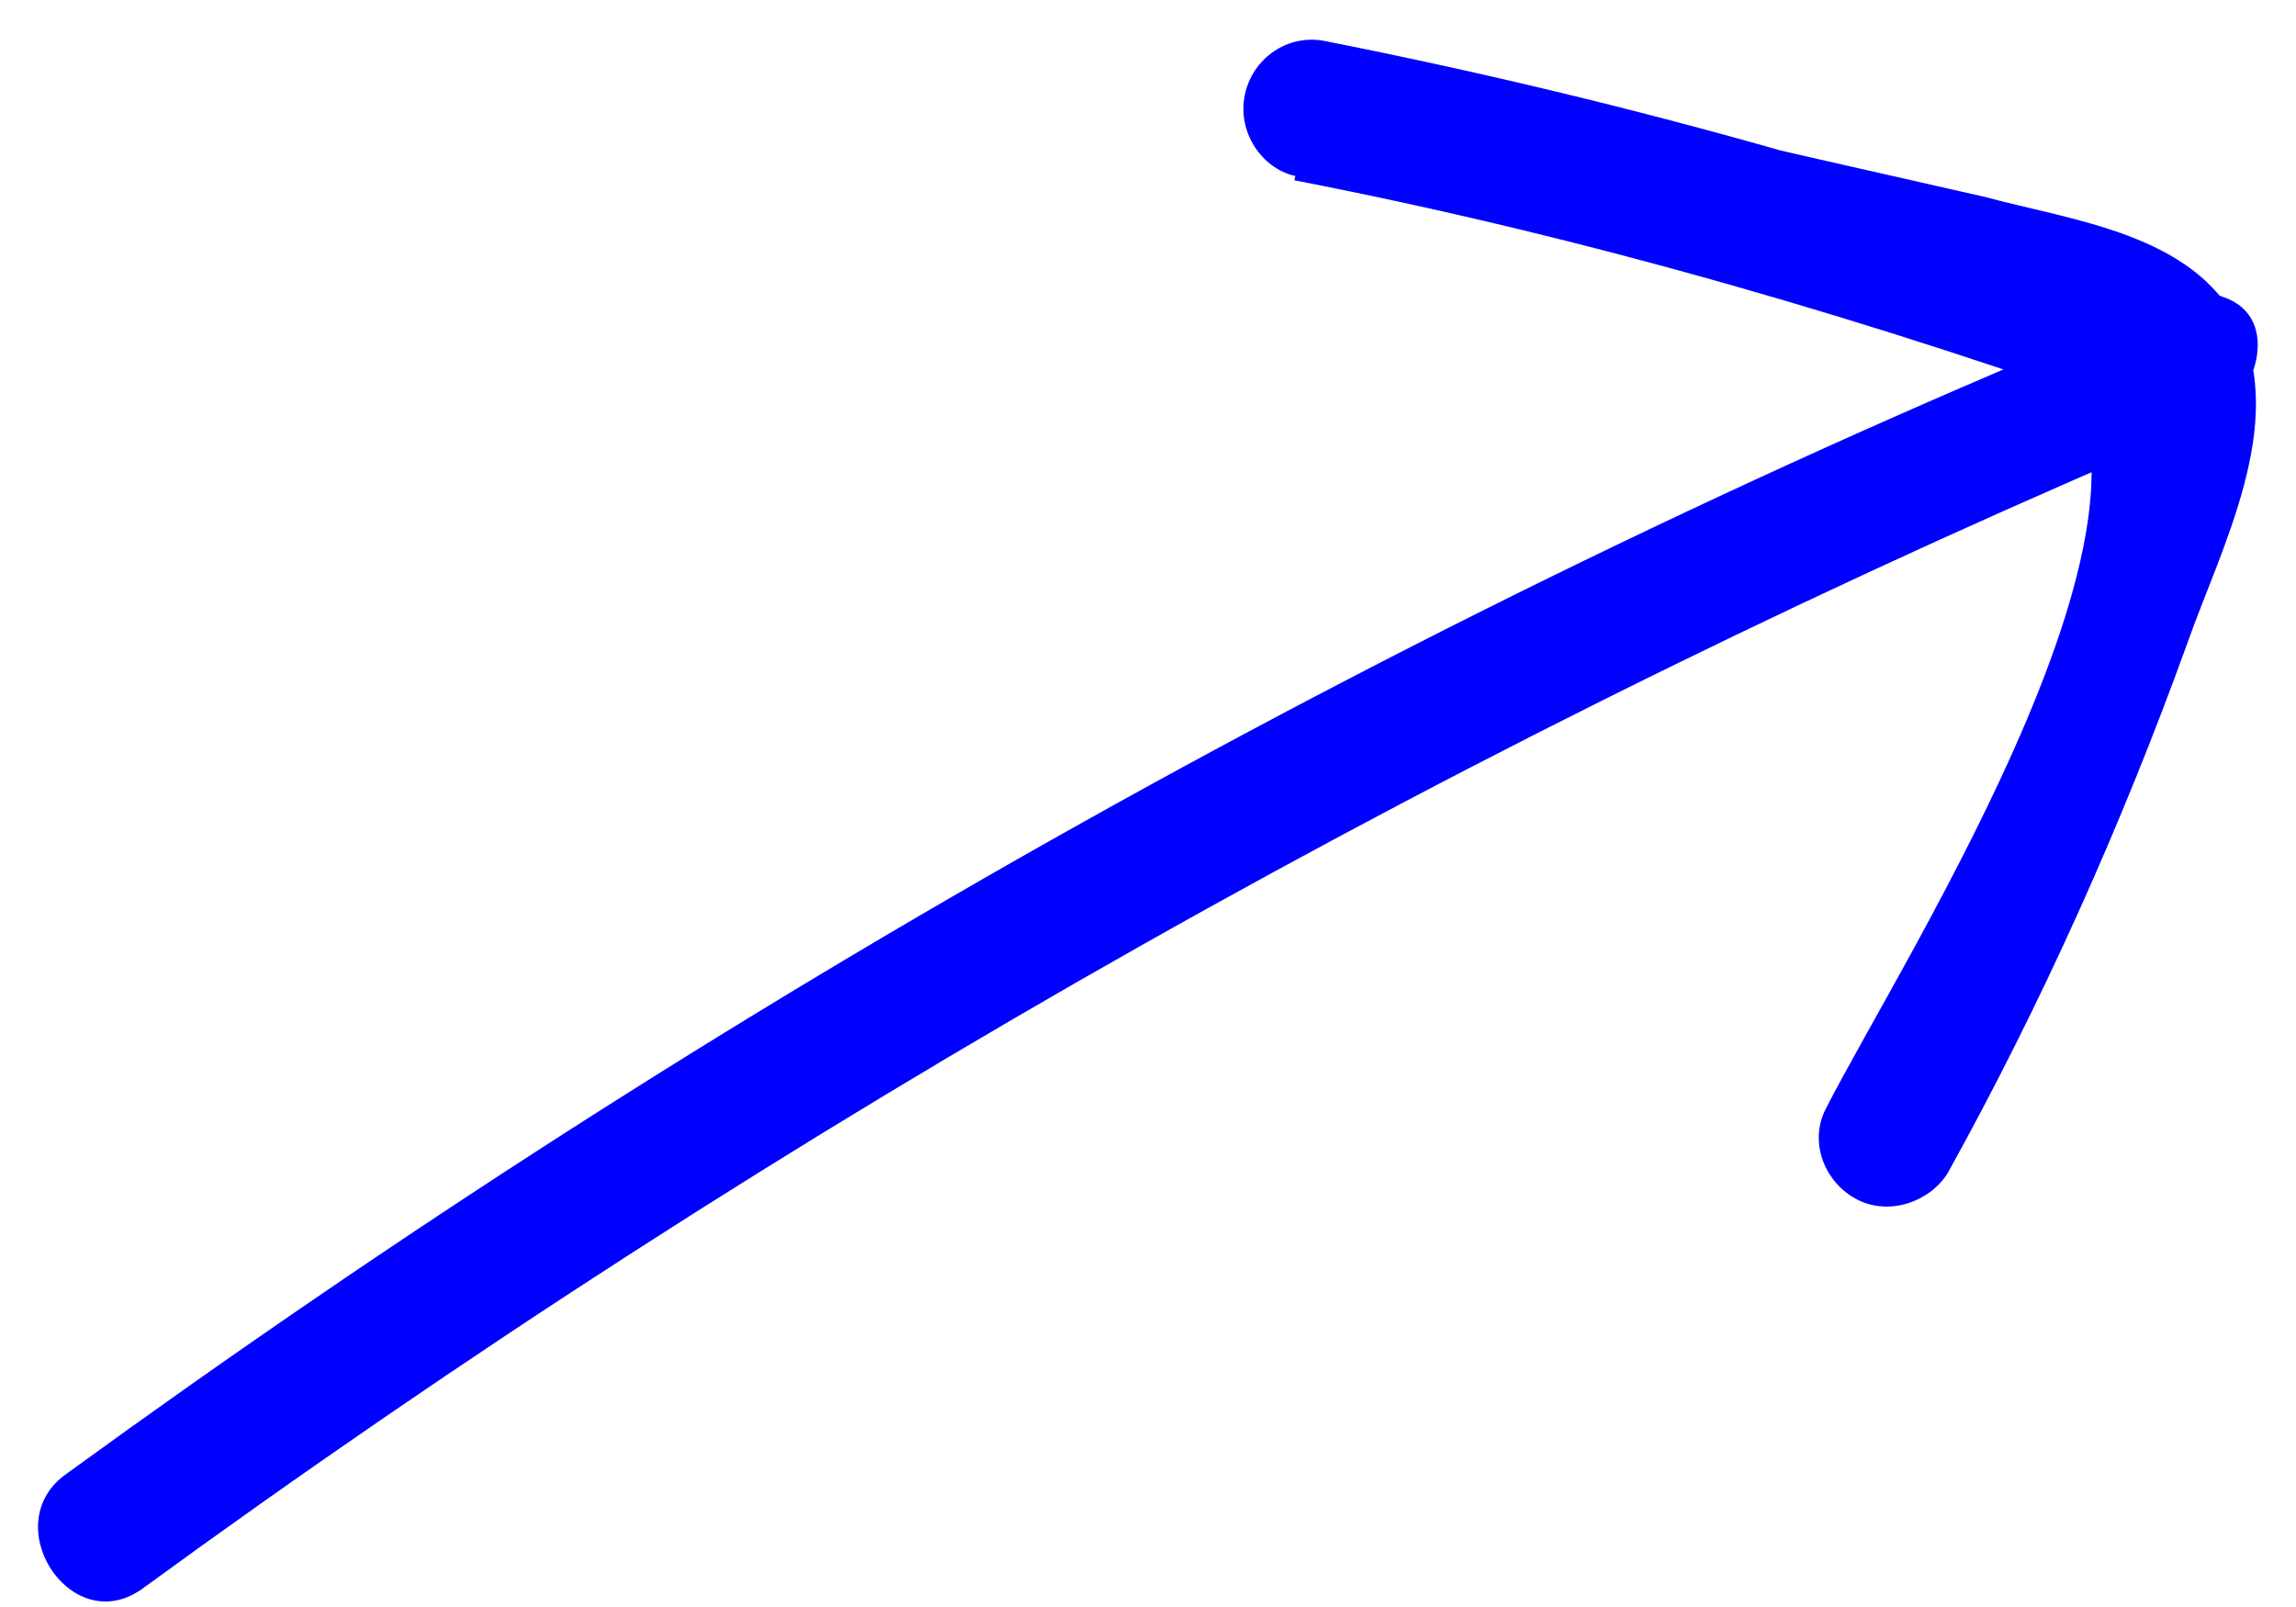
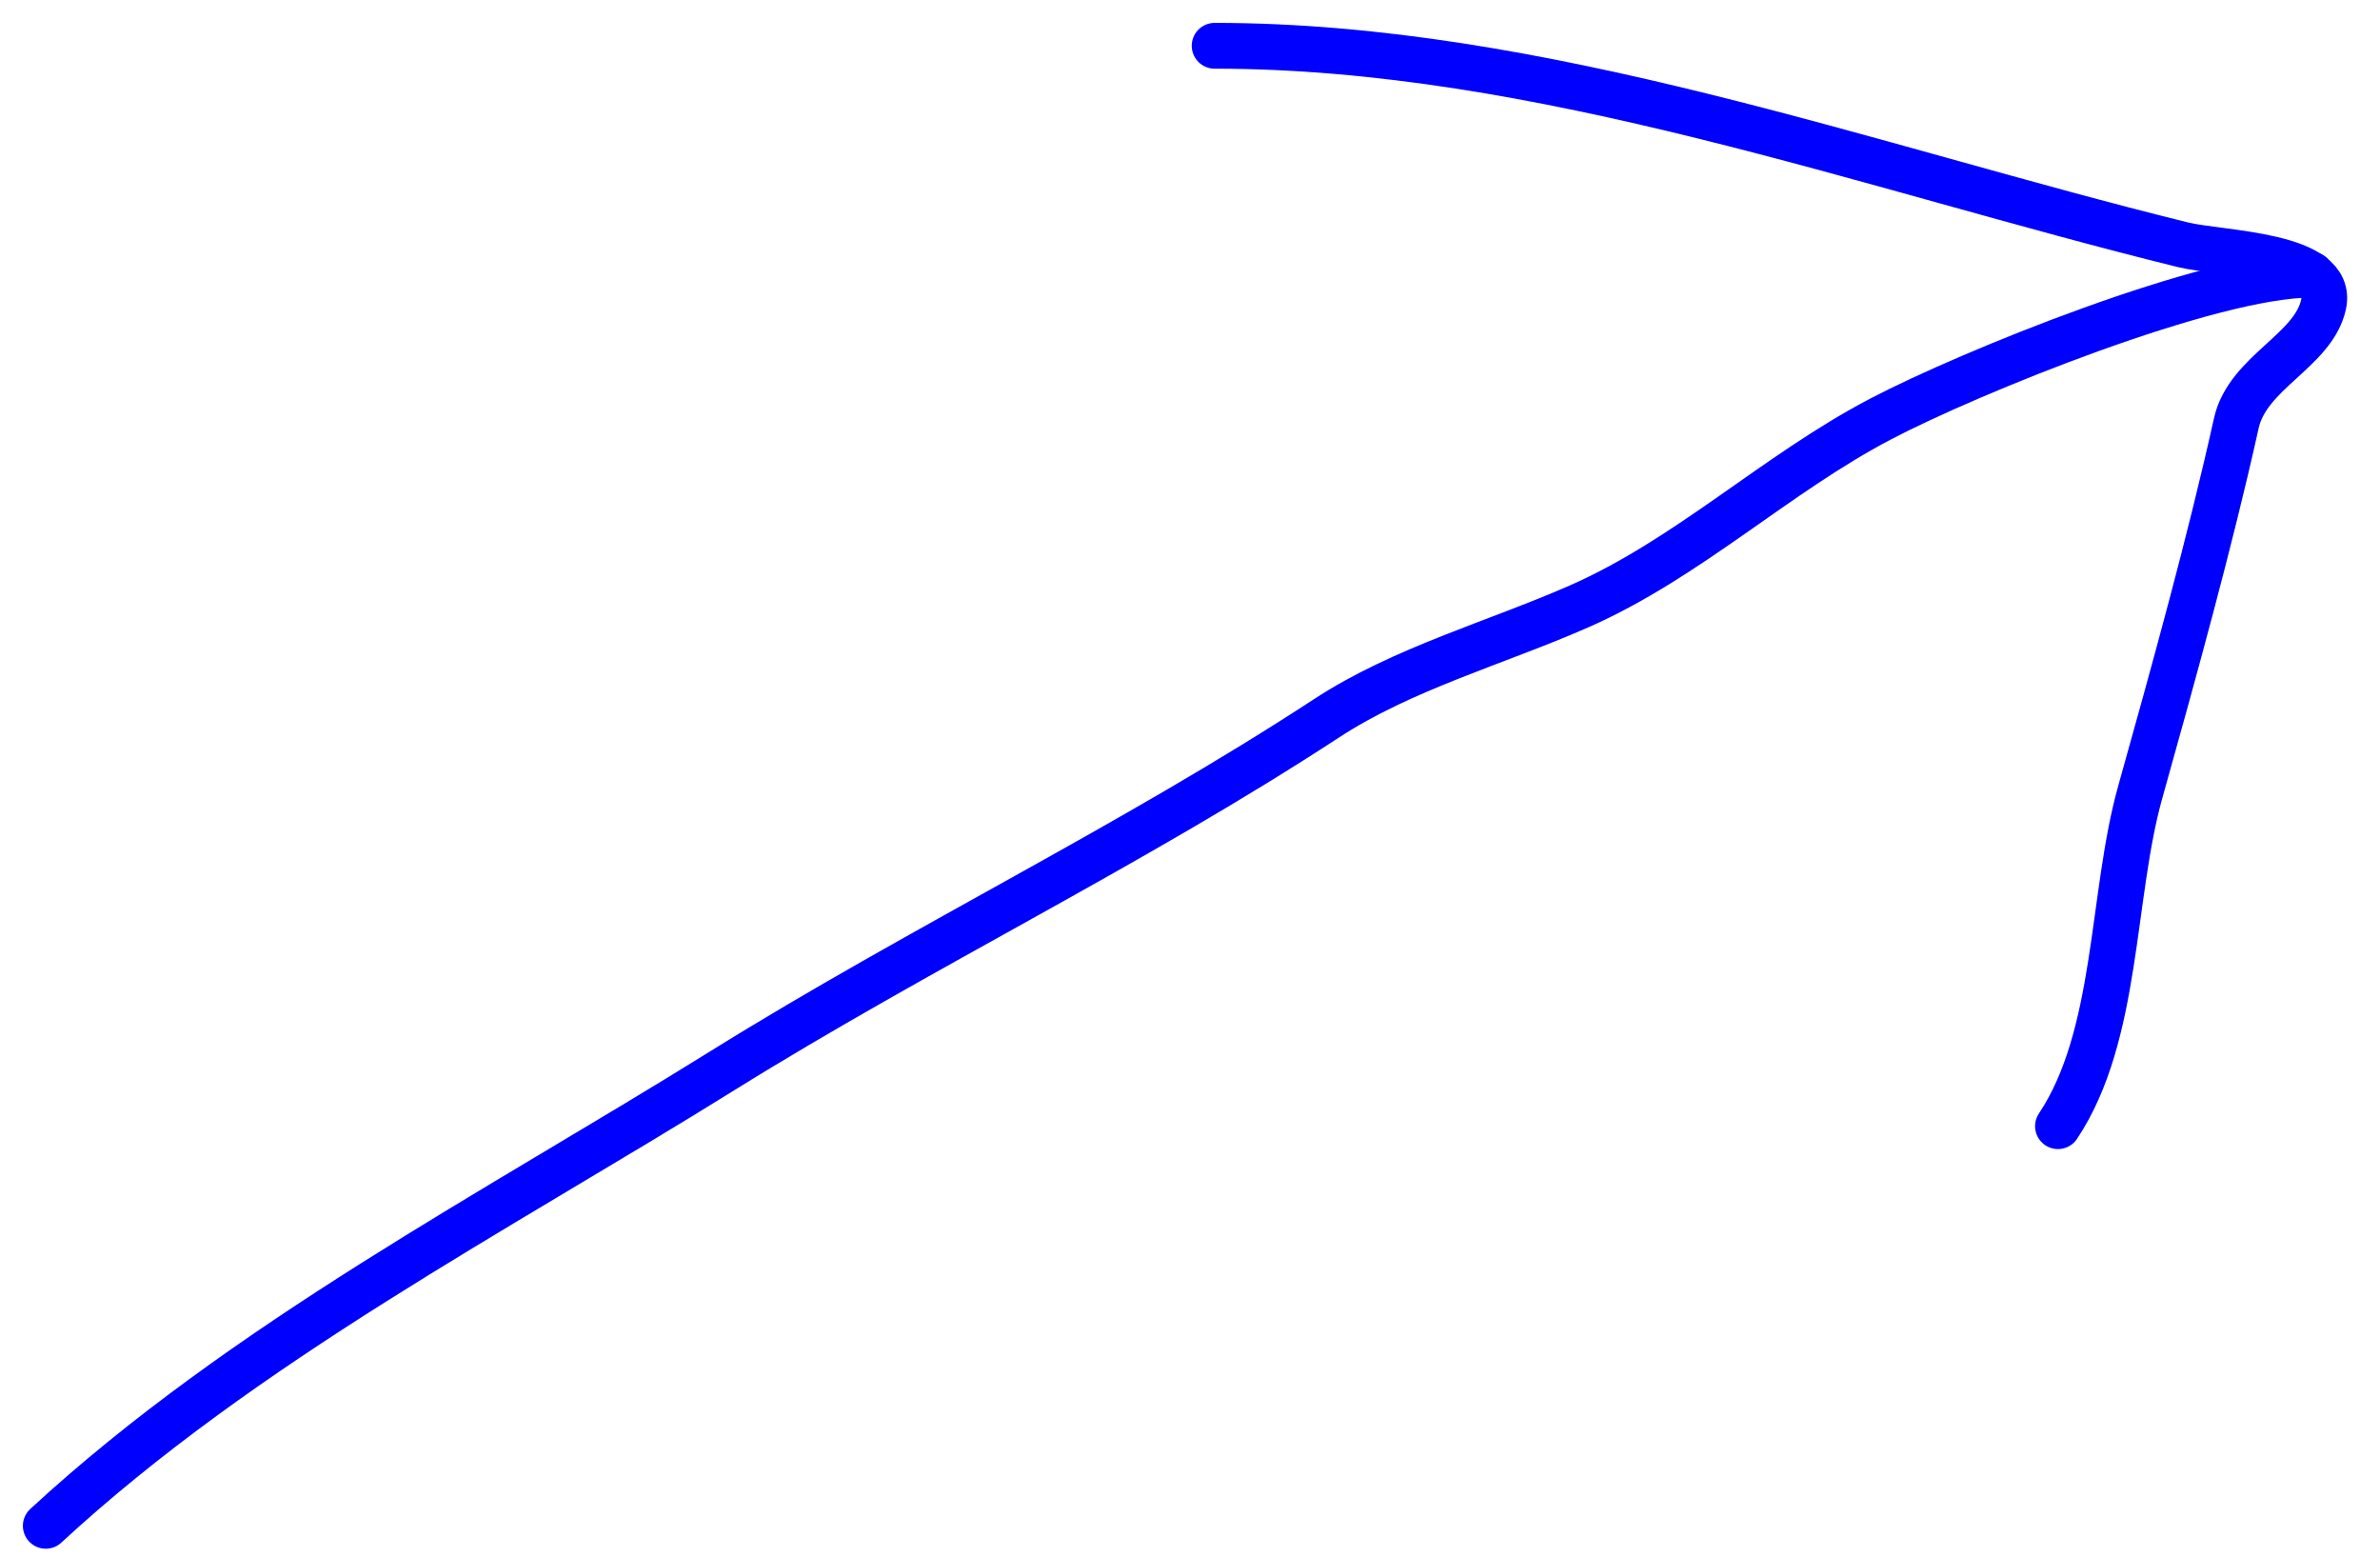
- <svg xmlns="http://www.w3.org/2000/svg" width="50" height="35" viewBox="0 0 50 35" fill="none">
-   <path d="M3.071 34.623C17.05 24.419 32.199 15.867 48.129 9.183C49.111 8.741 49.734 6.912 48.414 6.468C42.005 4.039 35.521 2.213 28.859 0.895C28.052 0.729 27.273 1.263 27.108 2.071C26.942 2.879 27.476 3.657 28.183 3.827L36.27 5.684C38.393 6.194 42.602 6.315 44.356 7.542C48.276 10.277 41.421 20.879 39.759 24.152C39.389 24.869 39.727 25.755 40.443 26.125C41.16 26.495 42.046 26.157 42.42 25.541C44.465 21.85 46.202 17.973 47.634 14.008C48.349 11.976 49.832 9.21 48.739 7.055C47.755 5.095 45.141 4.806 43.217 4.287C38.366 3.193 33.615 2.094 28.864 0.995L28.188 3.927C34.546 5.157 40.83 6.991 47.03 9.23L47.315 6.515C30.981 13.116 15.636 21.777 1.462 32.089C-0.094 33.157 1.515 35.69 3.071 34.623Z" fill="#0000FF" />
+ <svg xmlns="http://www.w3.org/2000/svg" width="52" height="34" viewBox="0 0 52 34" fill="none">
+   <path d="M1 33.327C5.335 29.325 10.827 26.471 15.798 23.377C20.116 20.691 24.731 18.469 28.98 15.691C30.643 14.603 32.683 14.043 34.494 13.248C36.877 12.202 38.798 10.351 41.085 9.154C43.038 8.13 48.293 6 50.5 6" stroke="#0000FF" stroke-linecap="round" />
+   <path d="M26.538 1C33.663 1 40.802 3.648 47.694 5.346C48.512 5.548 51.012 5.545 50.765 6.657C50.541 7.666 49.109 8.129 48.861 9.243C48.288 11.825 47.5 14.666 46.76 17.307C46.123 19.584 46.286 22.615 44.964 24.598" stroke="#0000FF" stroke-linecap="round" />
</svg>
